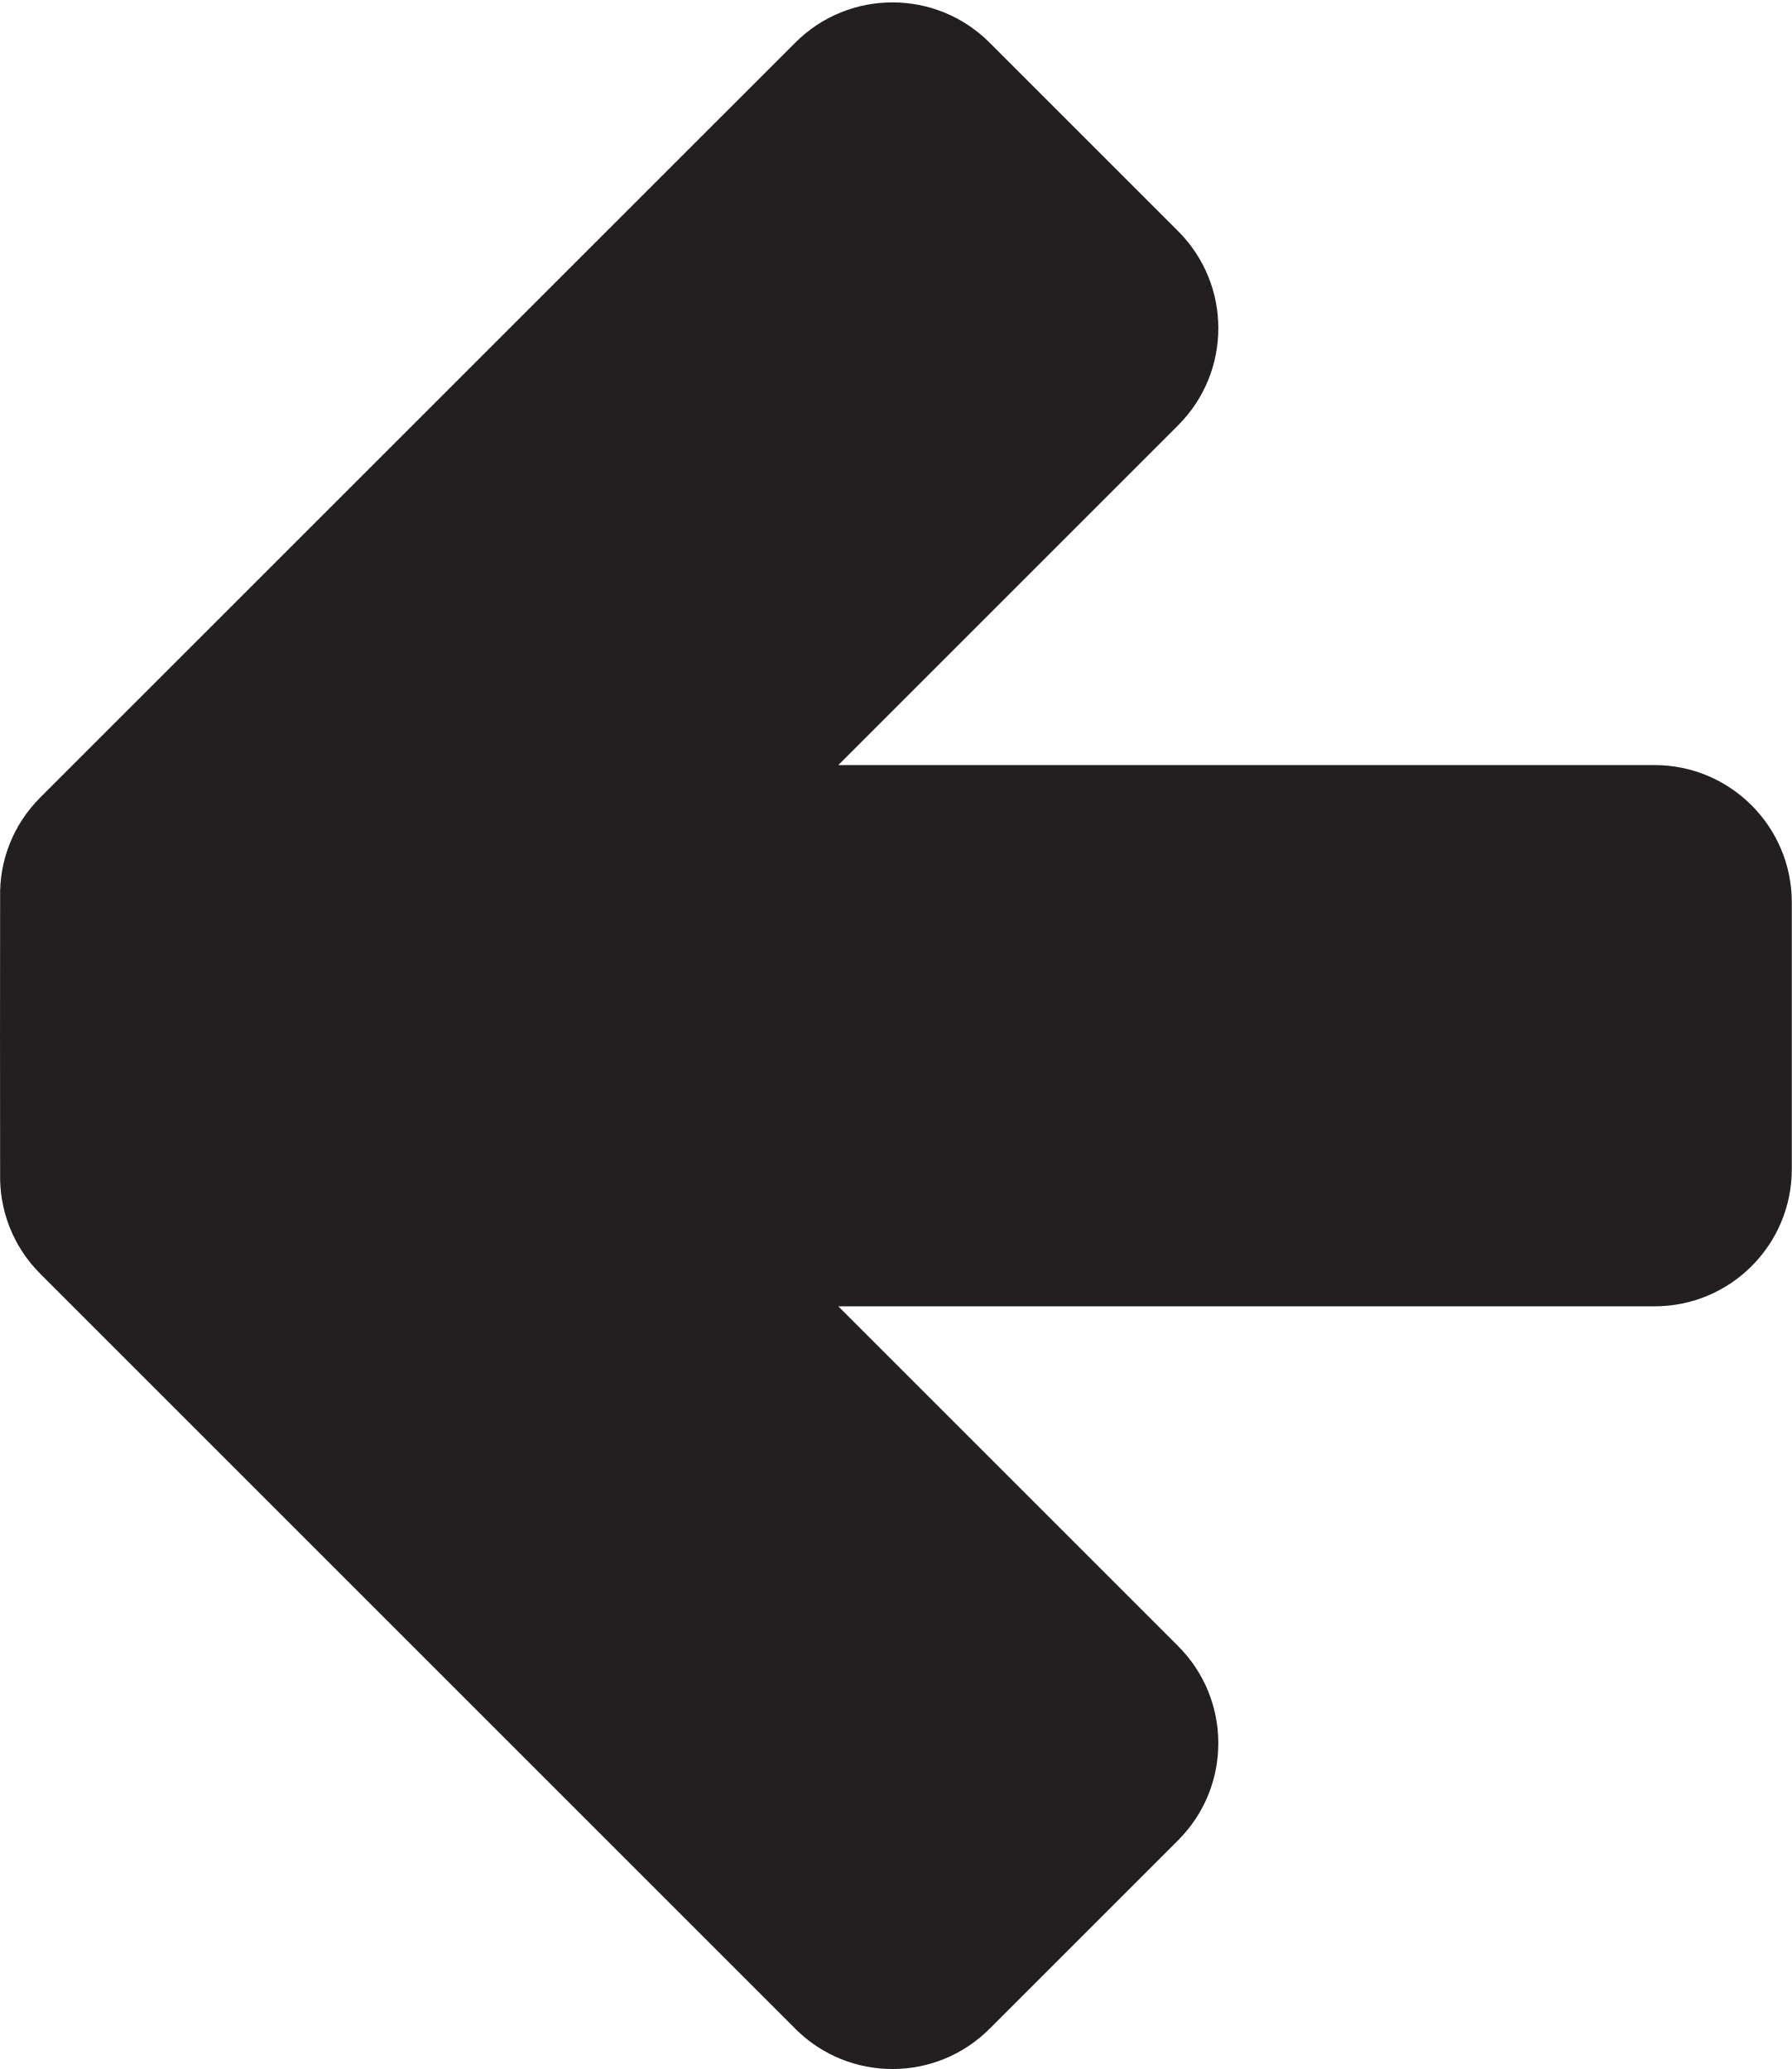
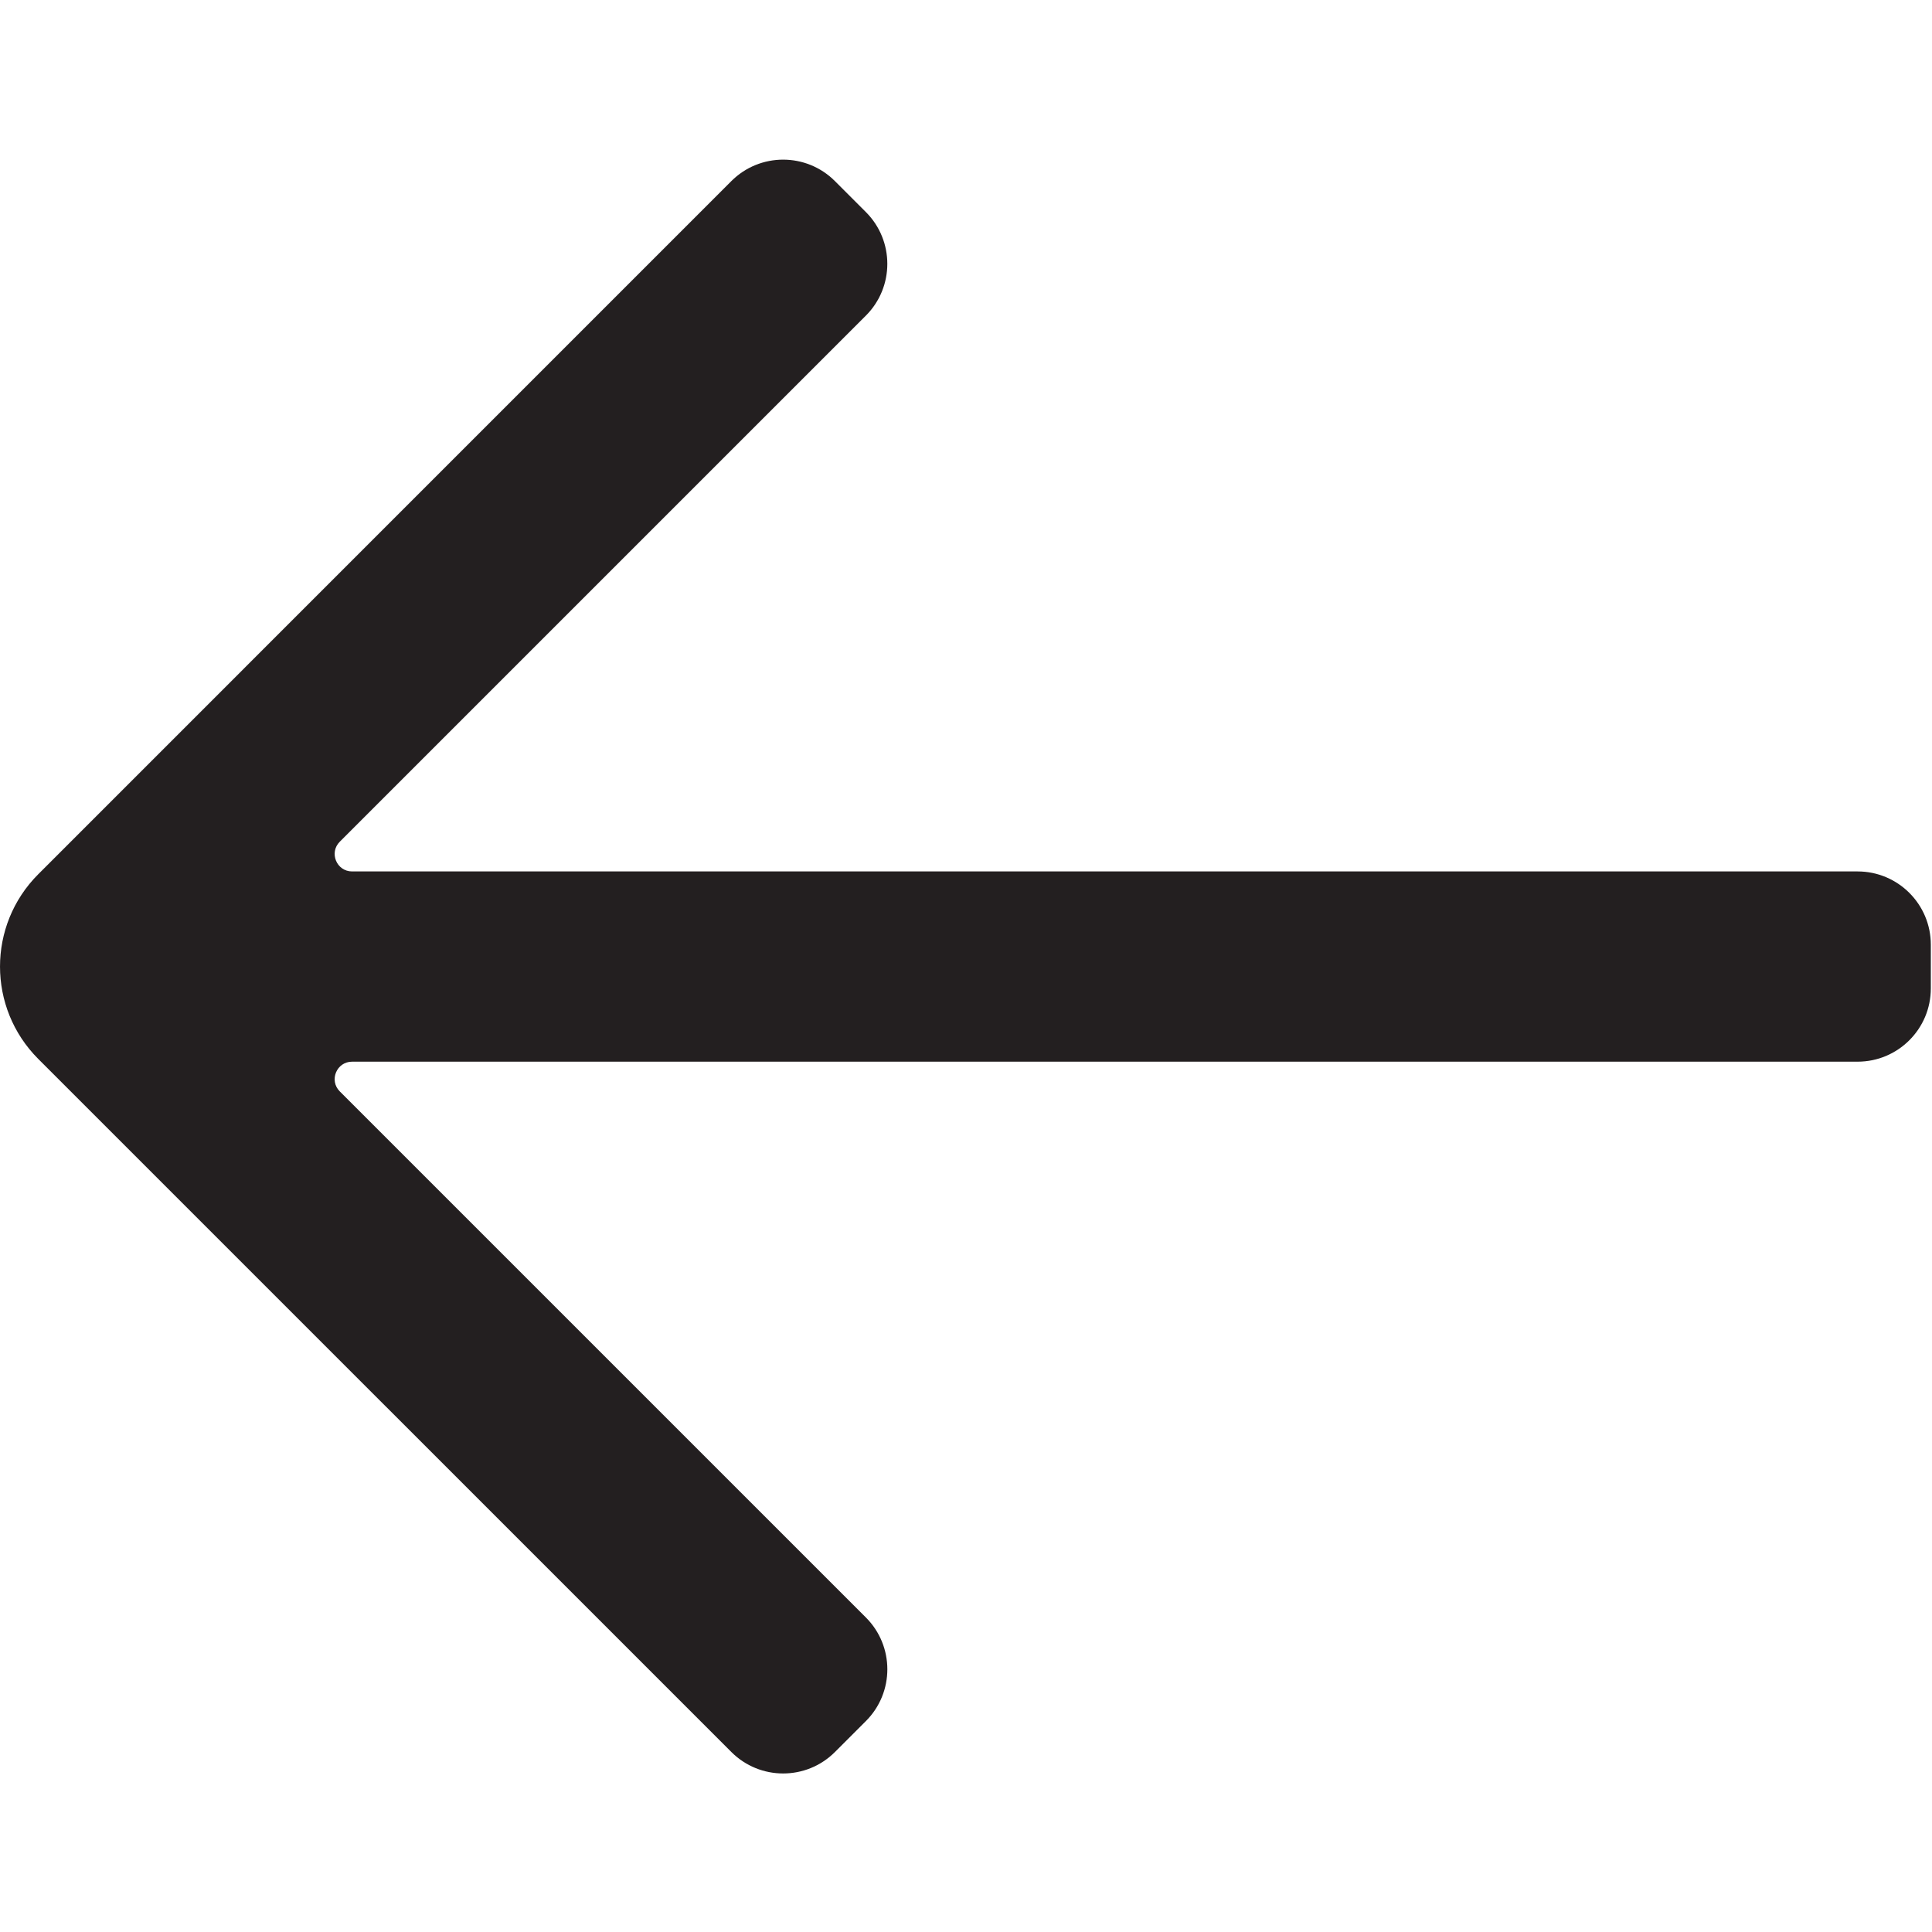
- <svg xmlns="http://www.w3.org/2000/svg" id="Layer_5" data-name="Layer 5" viewBox="0 0 737.24 851.39">
+ <svg xmlns="http://www.w3.org/2000/svg" id="Layer_54" data-name="Layer 54" viewBox="0 0 850.9 850.9">
  <defs>
    <style>
      .cls-1 {
        fill: #231f20;
+         stroke-width: 0px;
      }
    </style>
  </defs>
-   <path class="cls-1" d="M327.24,834.83L16.55,524.14C5.21,512.8-.28,497.84,.05,483c-.06-.64-.06-113.03,0-113.67-.37-14.8,5.14-29.78,16.46-41.11L327.24,17.52c22.05-22.05,57.84-22.05,79.89,0l77.6,77.6c22.07,22.07,22.05,57.84,0,79.89l-139.82,139.82h335.84c31.15,0,56.47,25.31,56.47,56.47v109.78c.02,31.17-25.27,56.49-56.47,56.47H344.91l139.82,139.82c22.05,22.05,22.05,57.84,0,79.89l-77.6,77.6c-22.05,22.05-57.84,22.05-79.89,0v-.02Z" />
+   <path class="cls-1" d="M367.73,771.63c-12.6,12.6-33.02,12.6-45.62,0L35.42,484.95l-18.57-18.57c-22.46-22.47-22.46-58.89,0-81.35l18.57-18.57L322.1,79.76c12.6-12.6,33.03-12.6,45.62,0l13.63,13.63c12.6,12.6,12.6,33.03,0,45.62l-231.7,231.7c-4.83,4.83-1.41,13.09,5.42,13.09h663.05c17.82,0,32.26,14.45,32.26,32.26v19.27c0,17.82-14.44,32.26-32.26,32.26H155.07c-6.83,0-10.25,8.26-5.42,13.09l231.71,231.7c12.6,12.6,12.6,33.03,0,45.62l-13.63,13.63Z" />
</svg>
